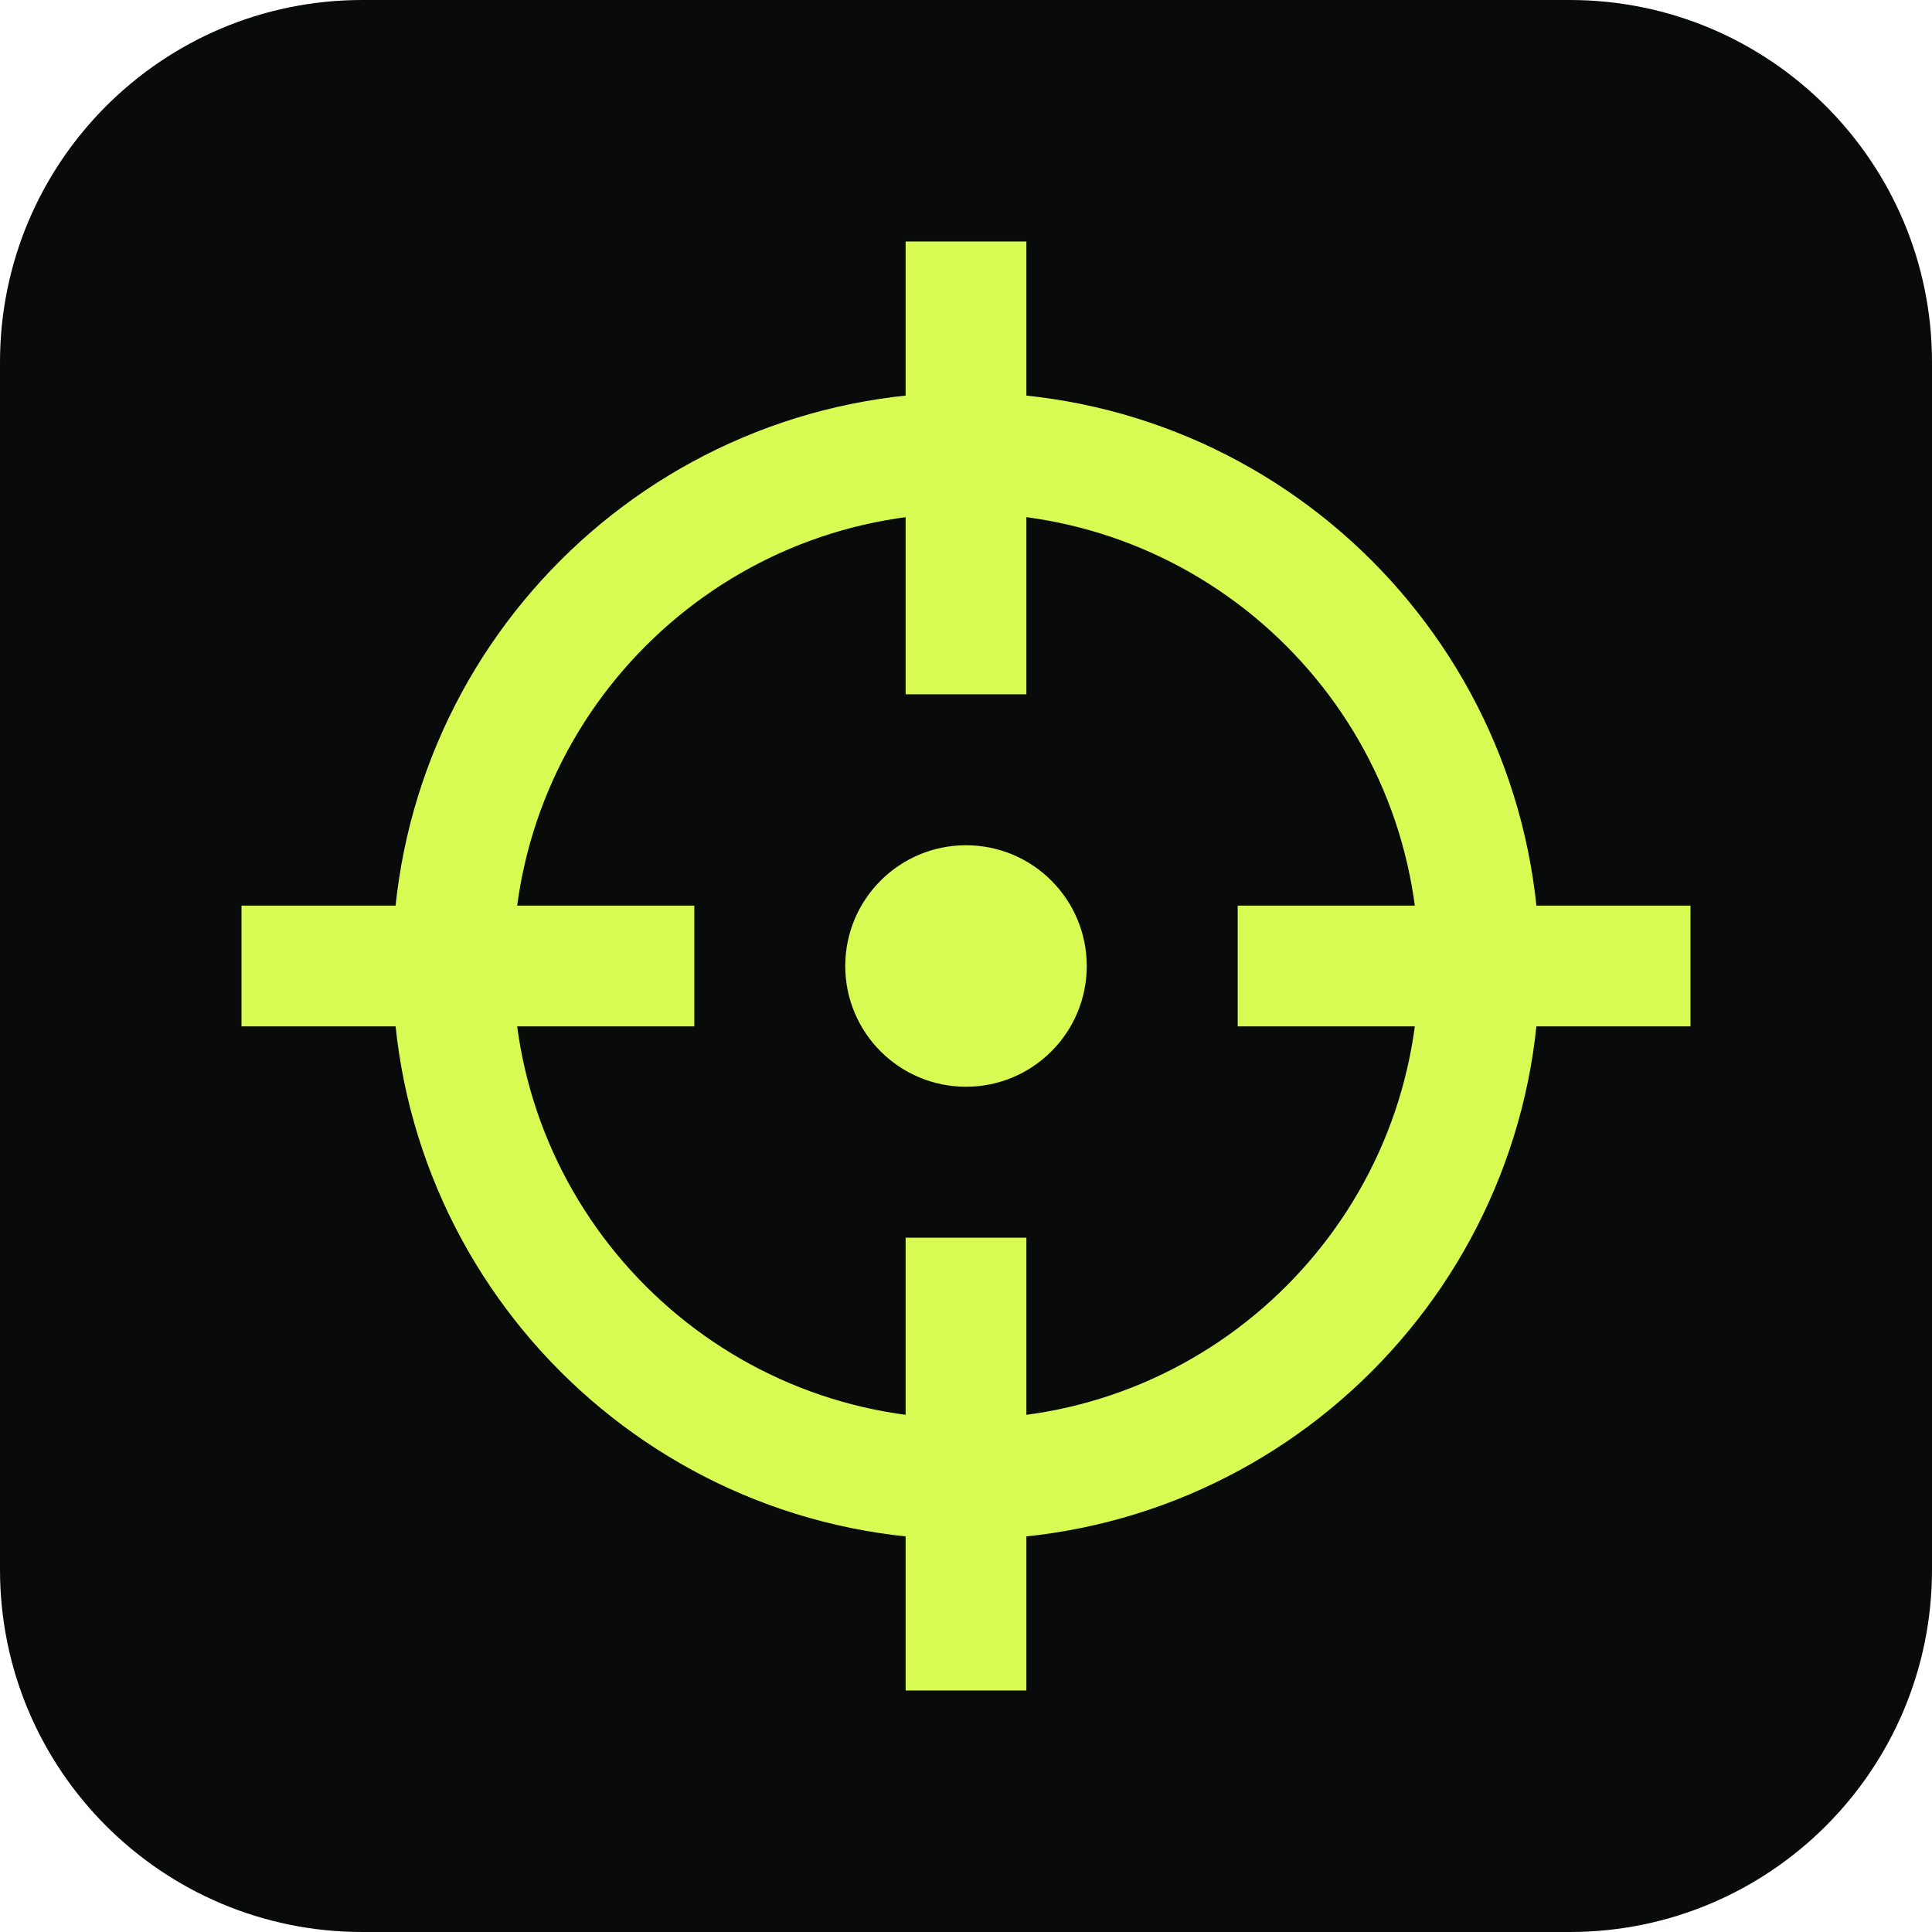
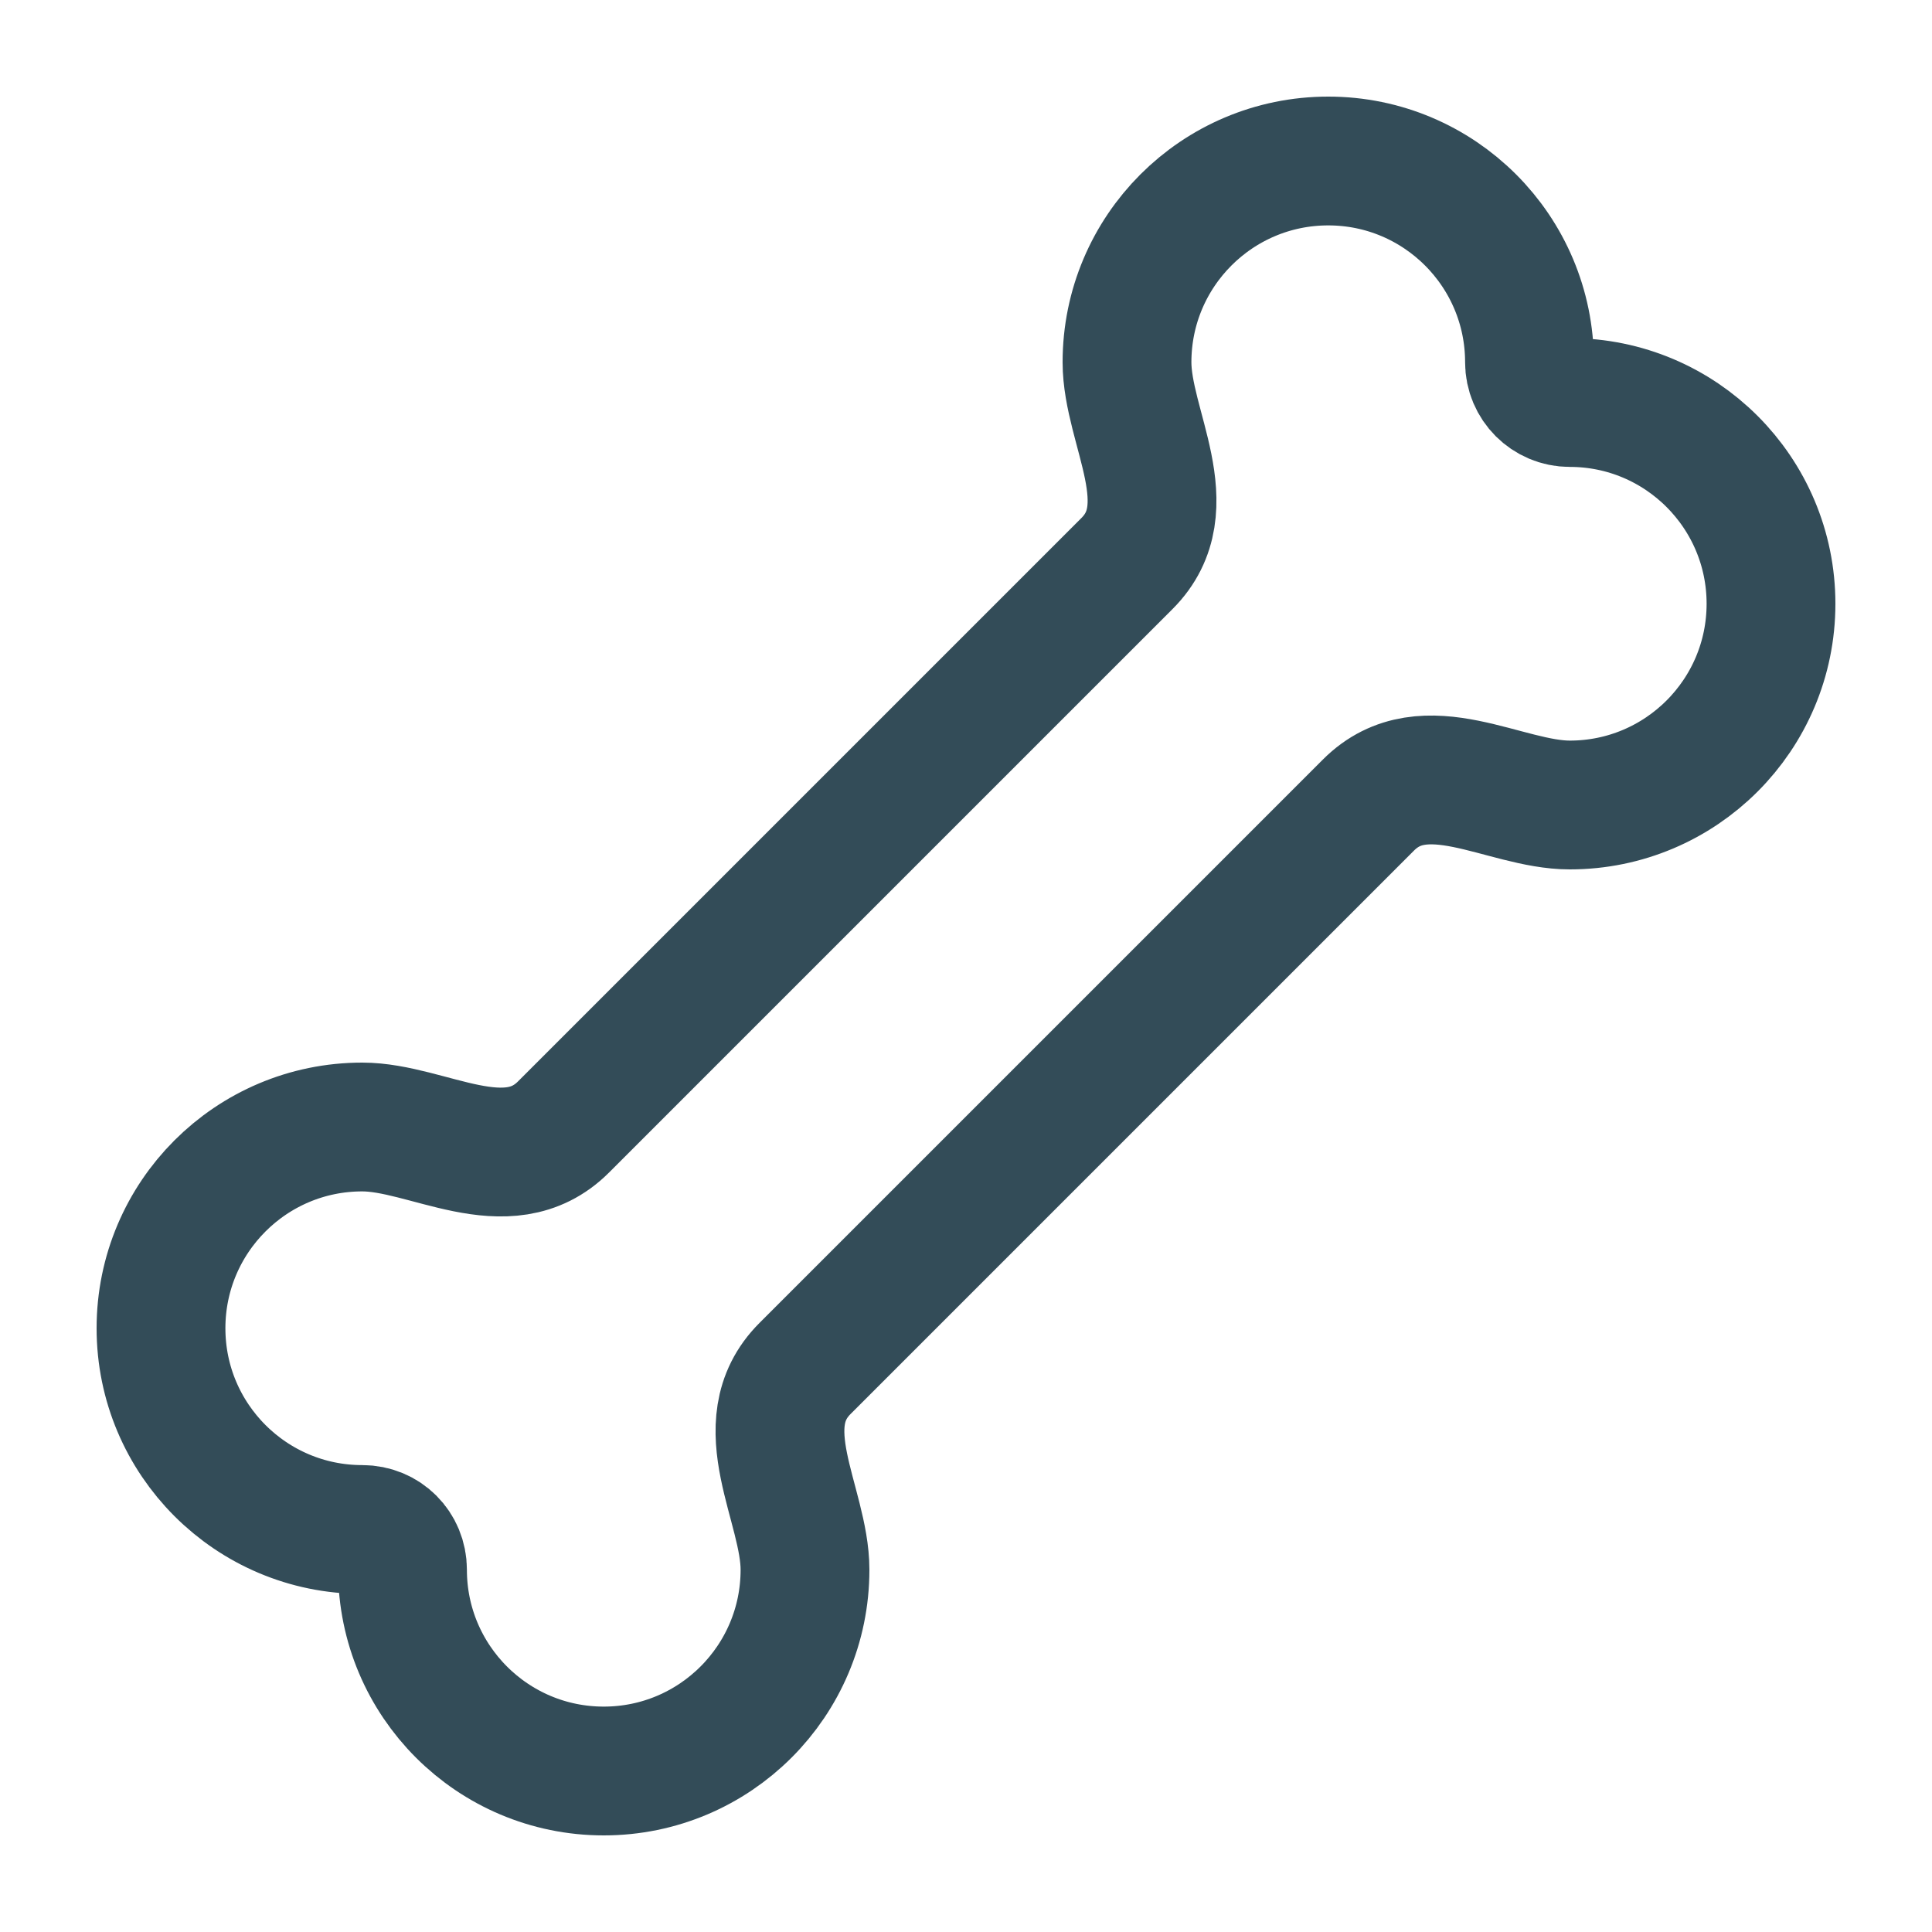
- <svg xmlns="http://www.w3.org/2000/svg" viewBox="0 0 64 64">
-   <rect width="64" height="64" rx="12" fill="#090b0a" />
-   <circle cx="32" cy="32" r="17" fill="none" stroke="#d8fb53" stroke-width="4" />
-   <path d="M32 8v15m0 18v15M8 32h15m18 0h15" stroke="#d8fb53" stroke-width="4" />
-   <circle cx="32" cy="32" r="4" fill="#d8fb53" />
+ <svg xmlns="http://www.w3.org/2000/svg" width="64" height="64" viewBox="0 0 24 24" fill="none" stroke="#334c58" stroke-width="1.6" stroke-linecap="round" stroke-linejoin="round" class="lucide lucide-bone" aria-hidden="true">
+   <path d="M17 10c.7-.7 1.69 0 2.5 0a2.5 2.5 0 1 0 0-5 .5.5 0 0 1-.5-.5 2.5 2.5 0 1 0-5 0c0 .81.7 1.8 0 2.5l-7 7c-.7.7-1.69 0-2.5 0a2.5 2.5 0 0 0 0 5c.28 0 .5.22.5.5a2.5 2.5 0 1 0 5 0c0-.81-.7-1.8 0-2.5Z" />
</svg>
